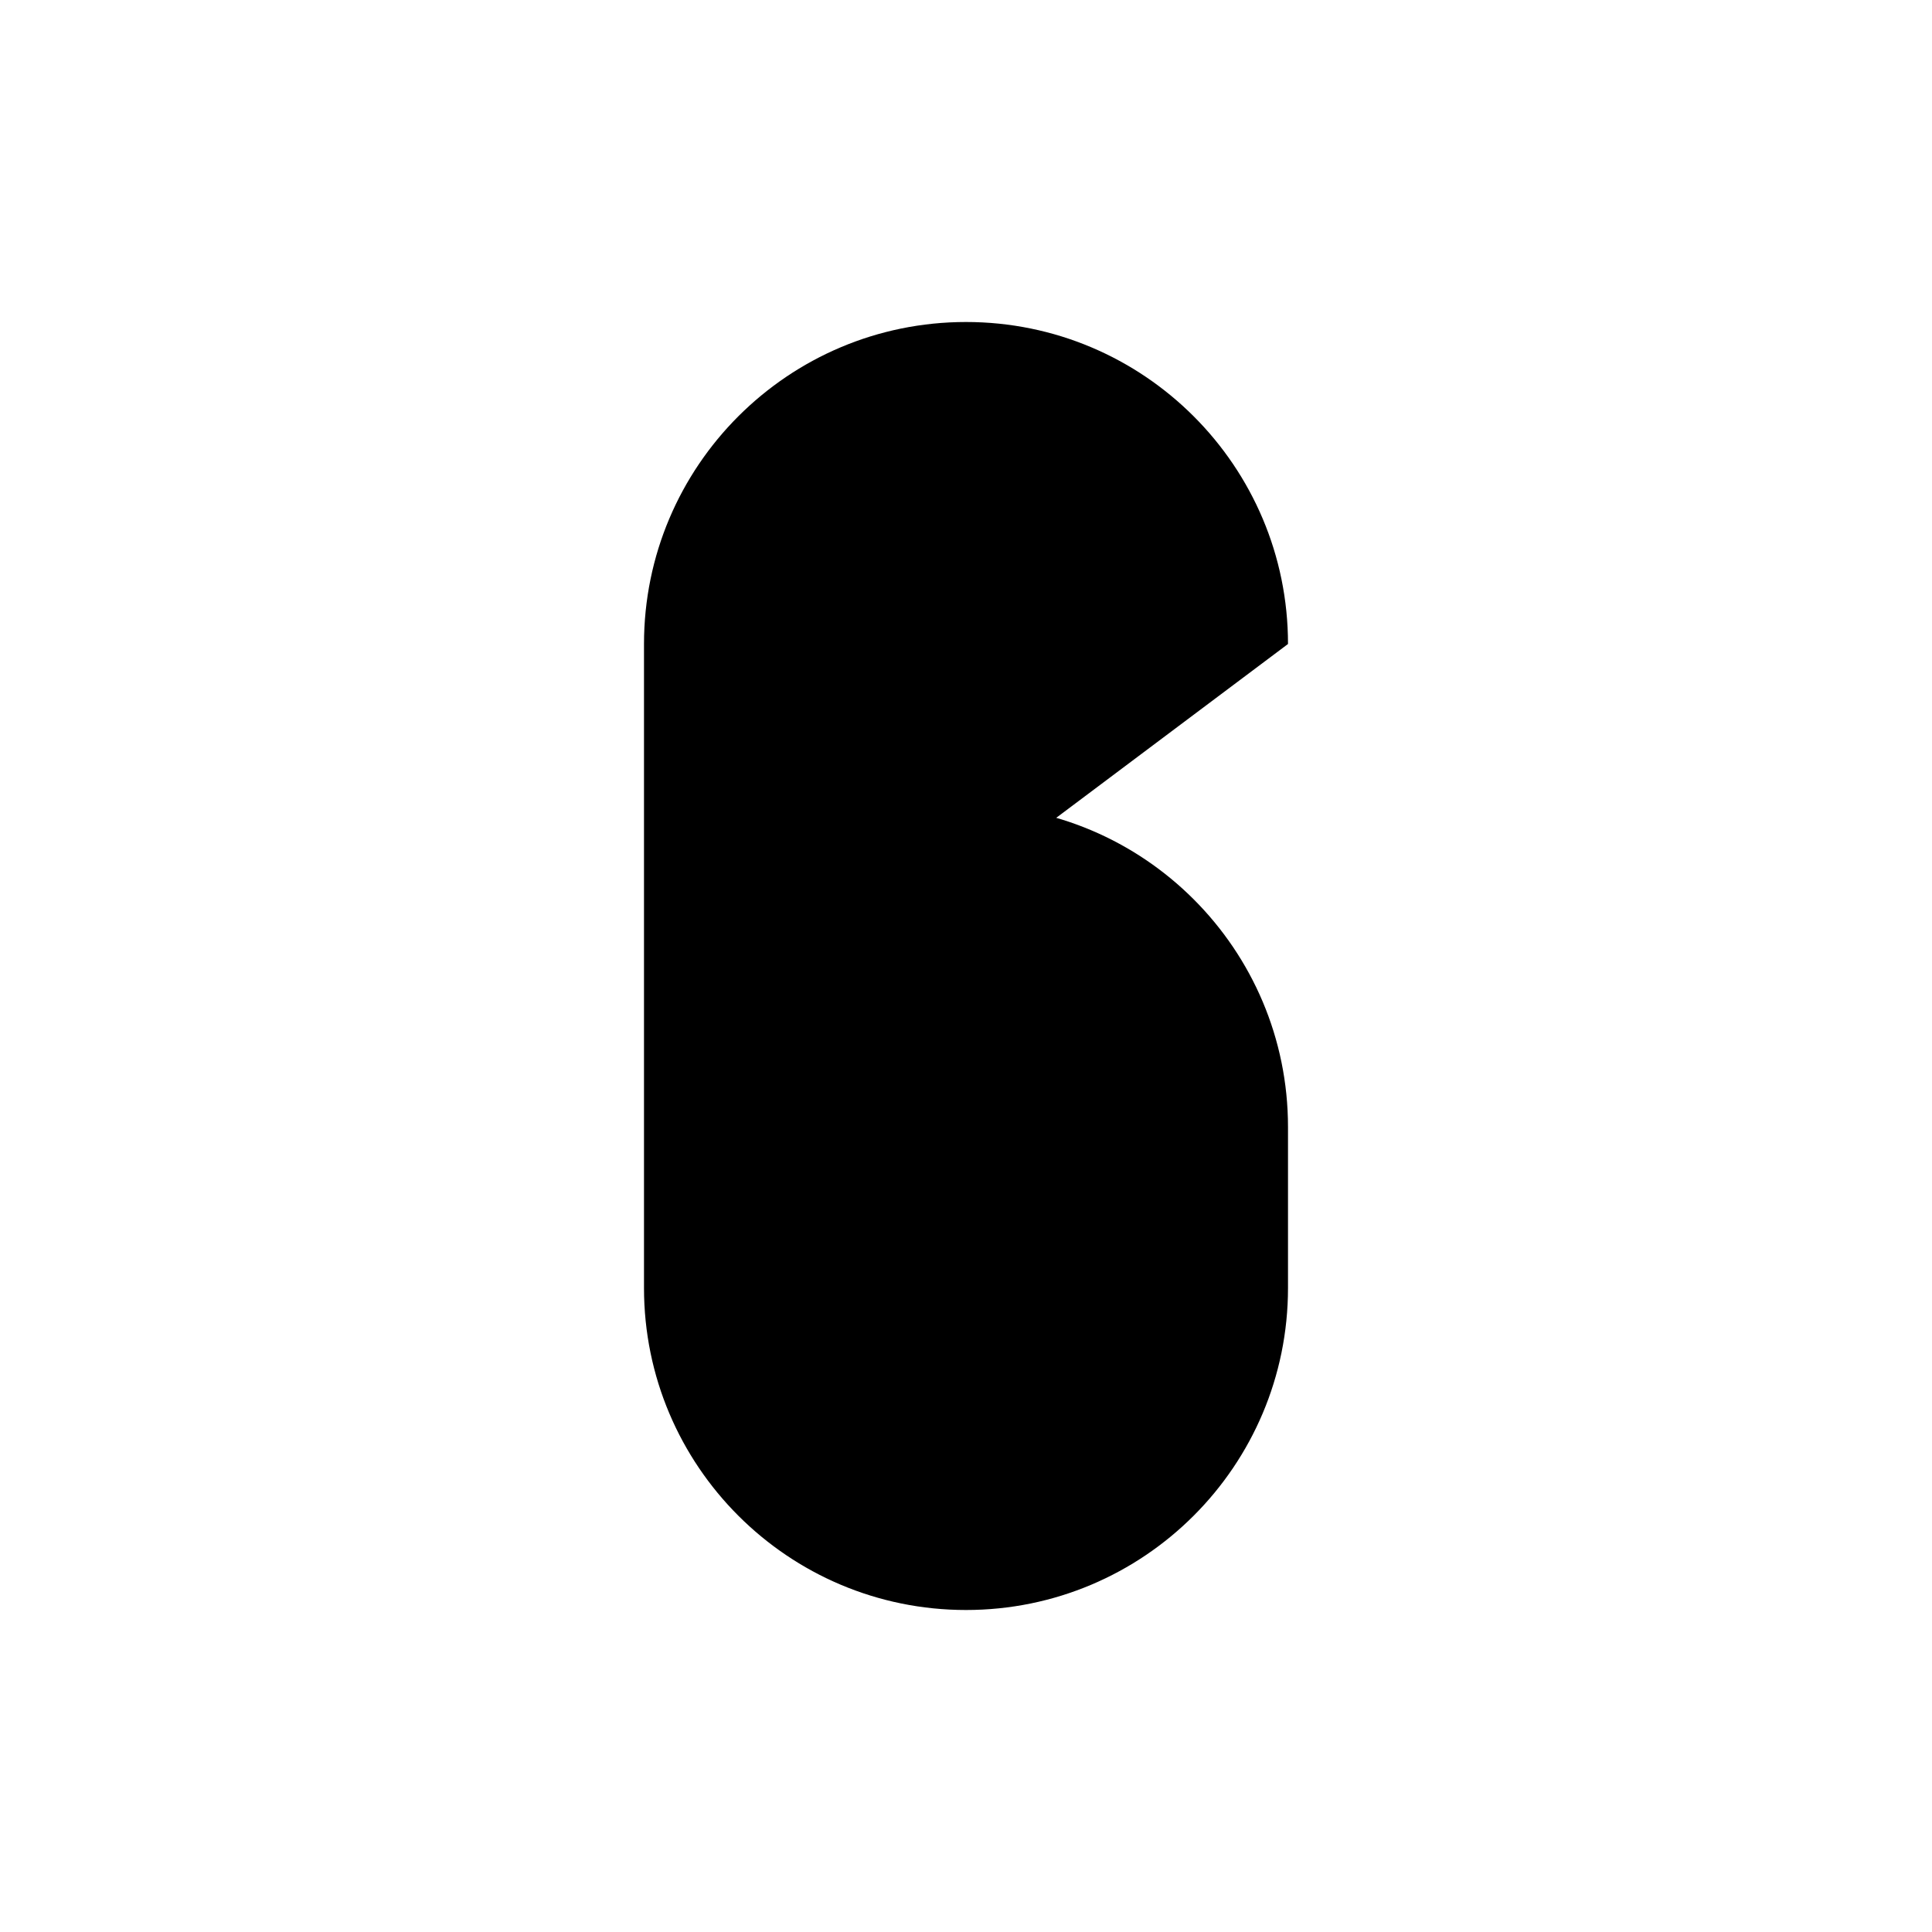
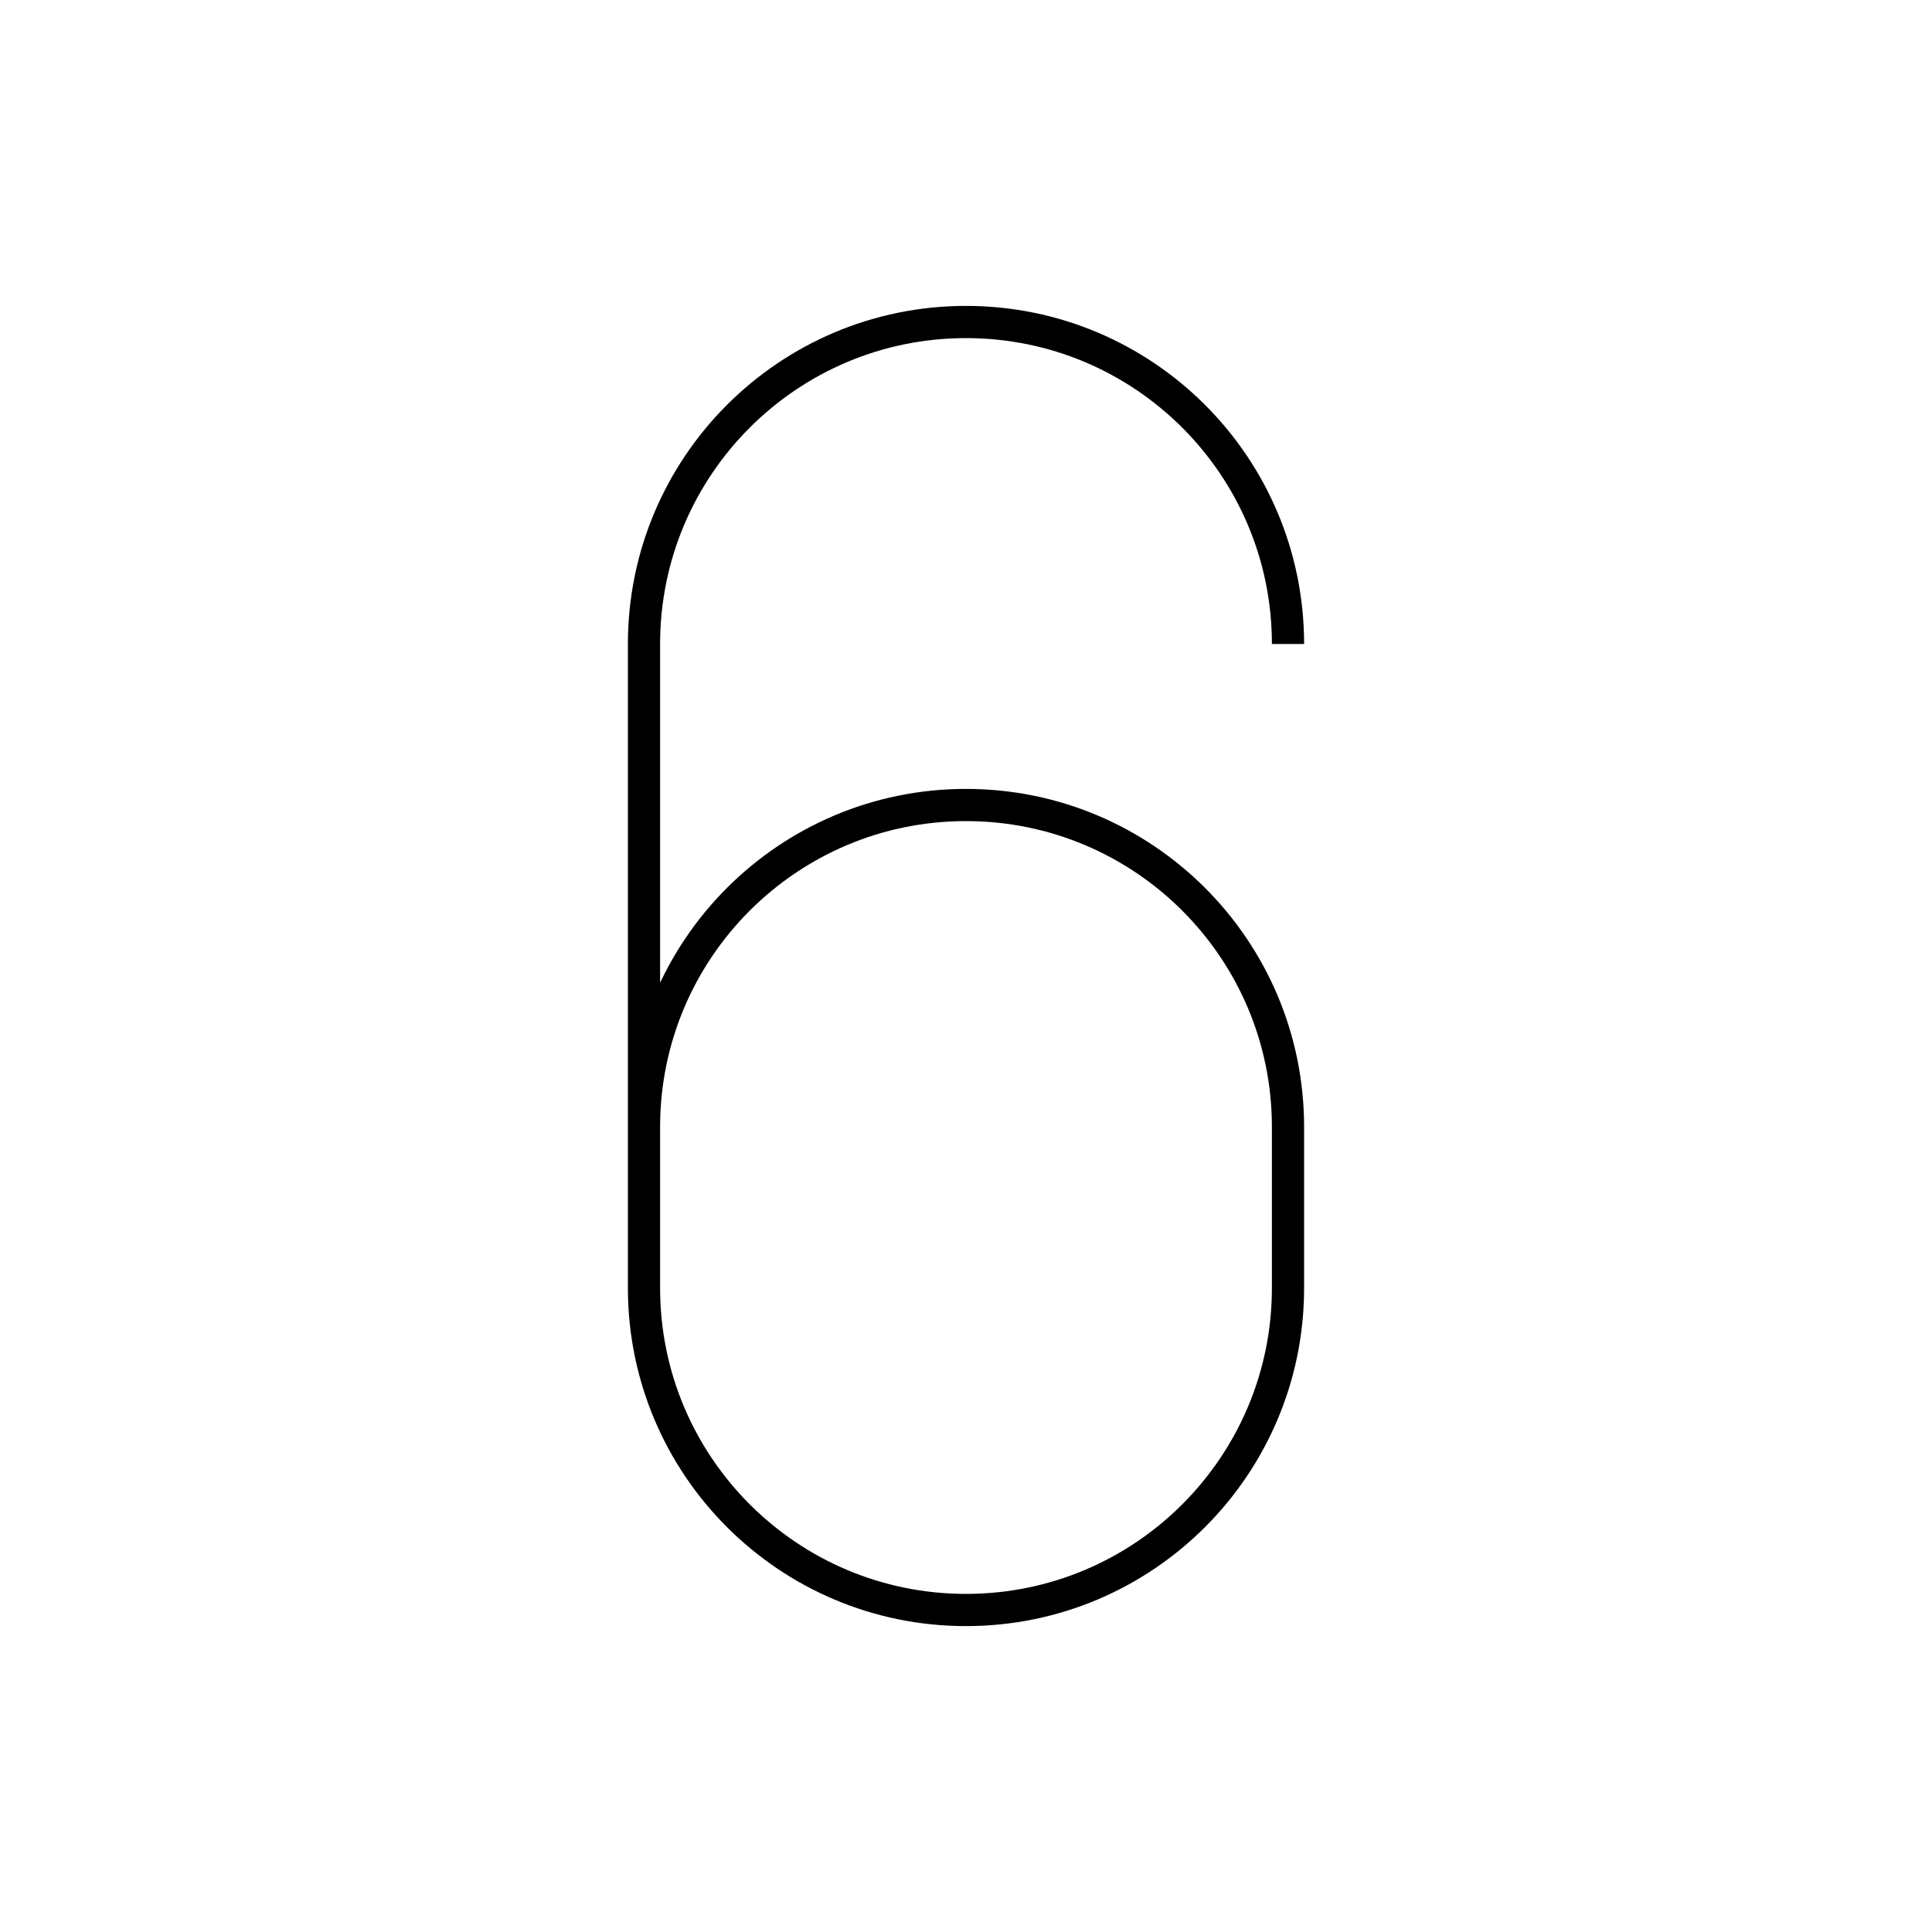
- <svg xmlns="http://www.w3.org/2000/svg" id="root" viewBox="0 0 60 60" version="1.1">
-   <path d="         M 40,20         A 10,10 180 0 0 20,20         L 20,40         A 10,10 180 0 0 40,40         L 40,35         A 10,10 180 0 0 20,35     " />
+ <svg xmlns="http://www.w3.org/2000/svg" viewBox="0 0 60 60" version="1.1">
+   <symbol id="root" viewBox="0 0 60 60">
+     <path d="             M 40,20             A 10,10 180 0 0 20,20             L 20,40             A 10,10 180 0 0 40,40             L 40,35             A 10,10 180 0 0 20,35         " />
+   </symbol>
+   <use href="#root" fill="none" stroke="#000" />
</svg>
